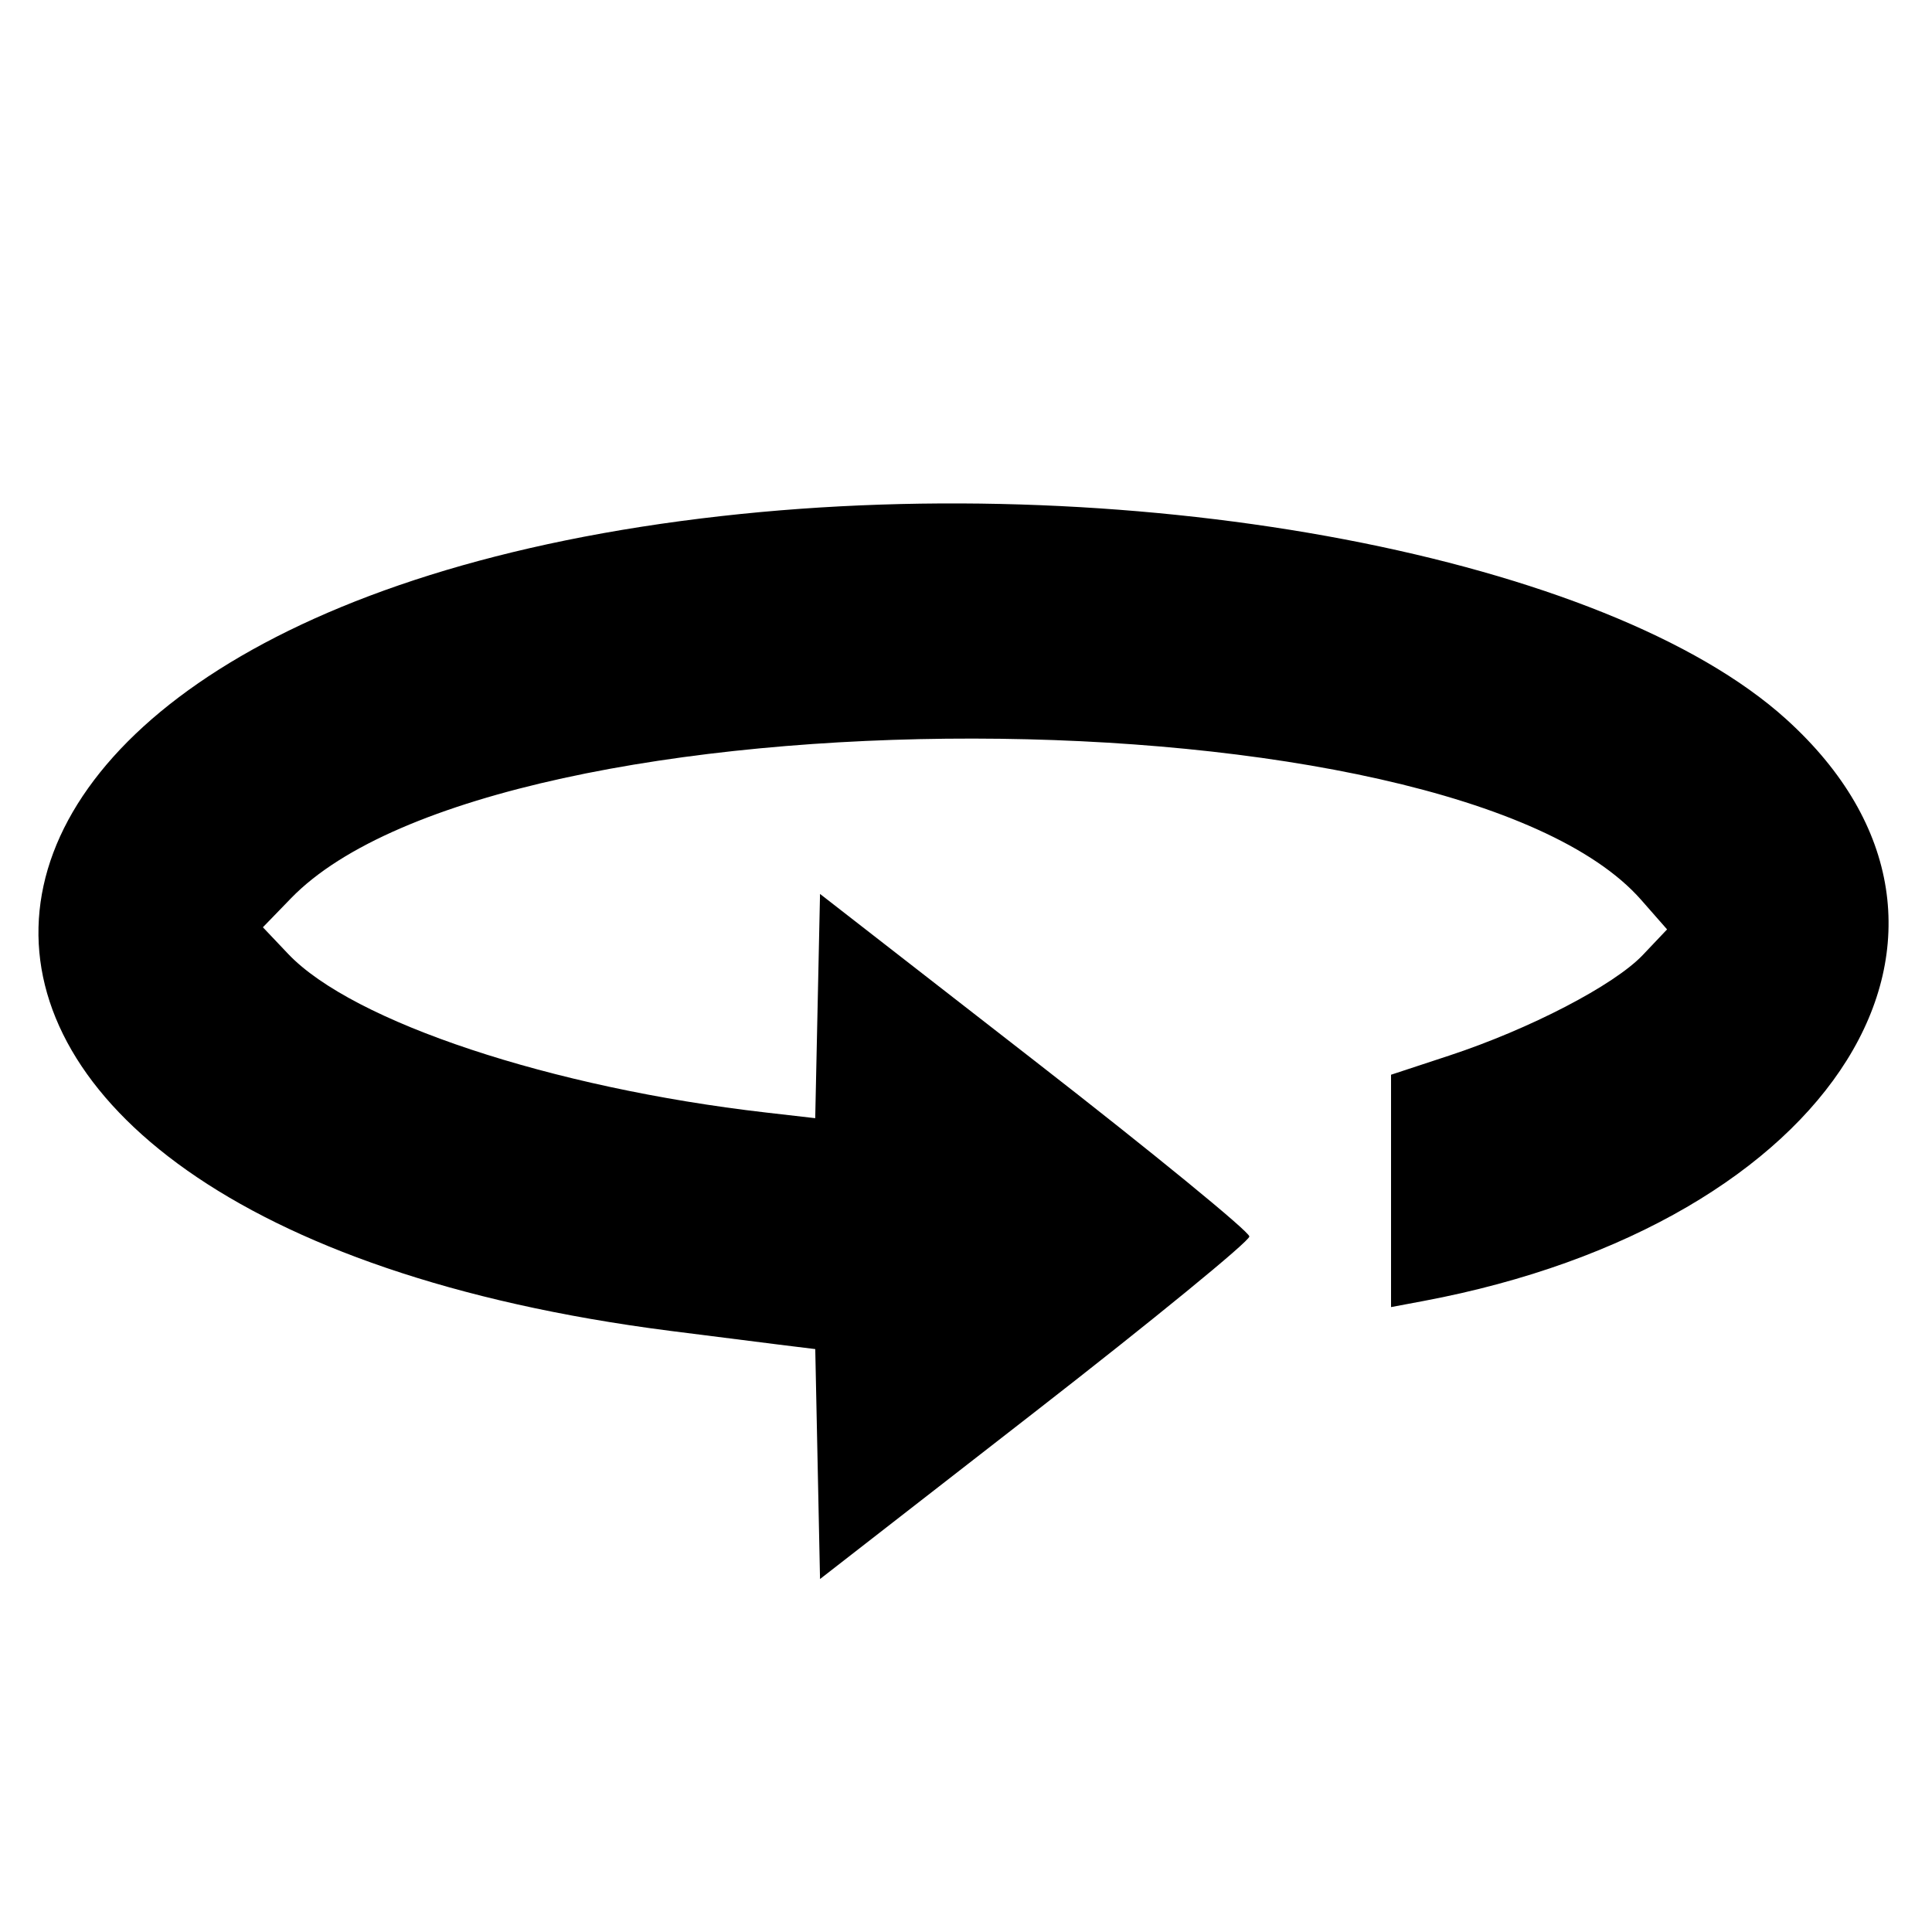
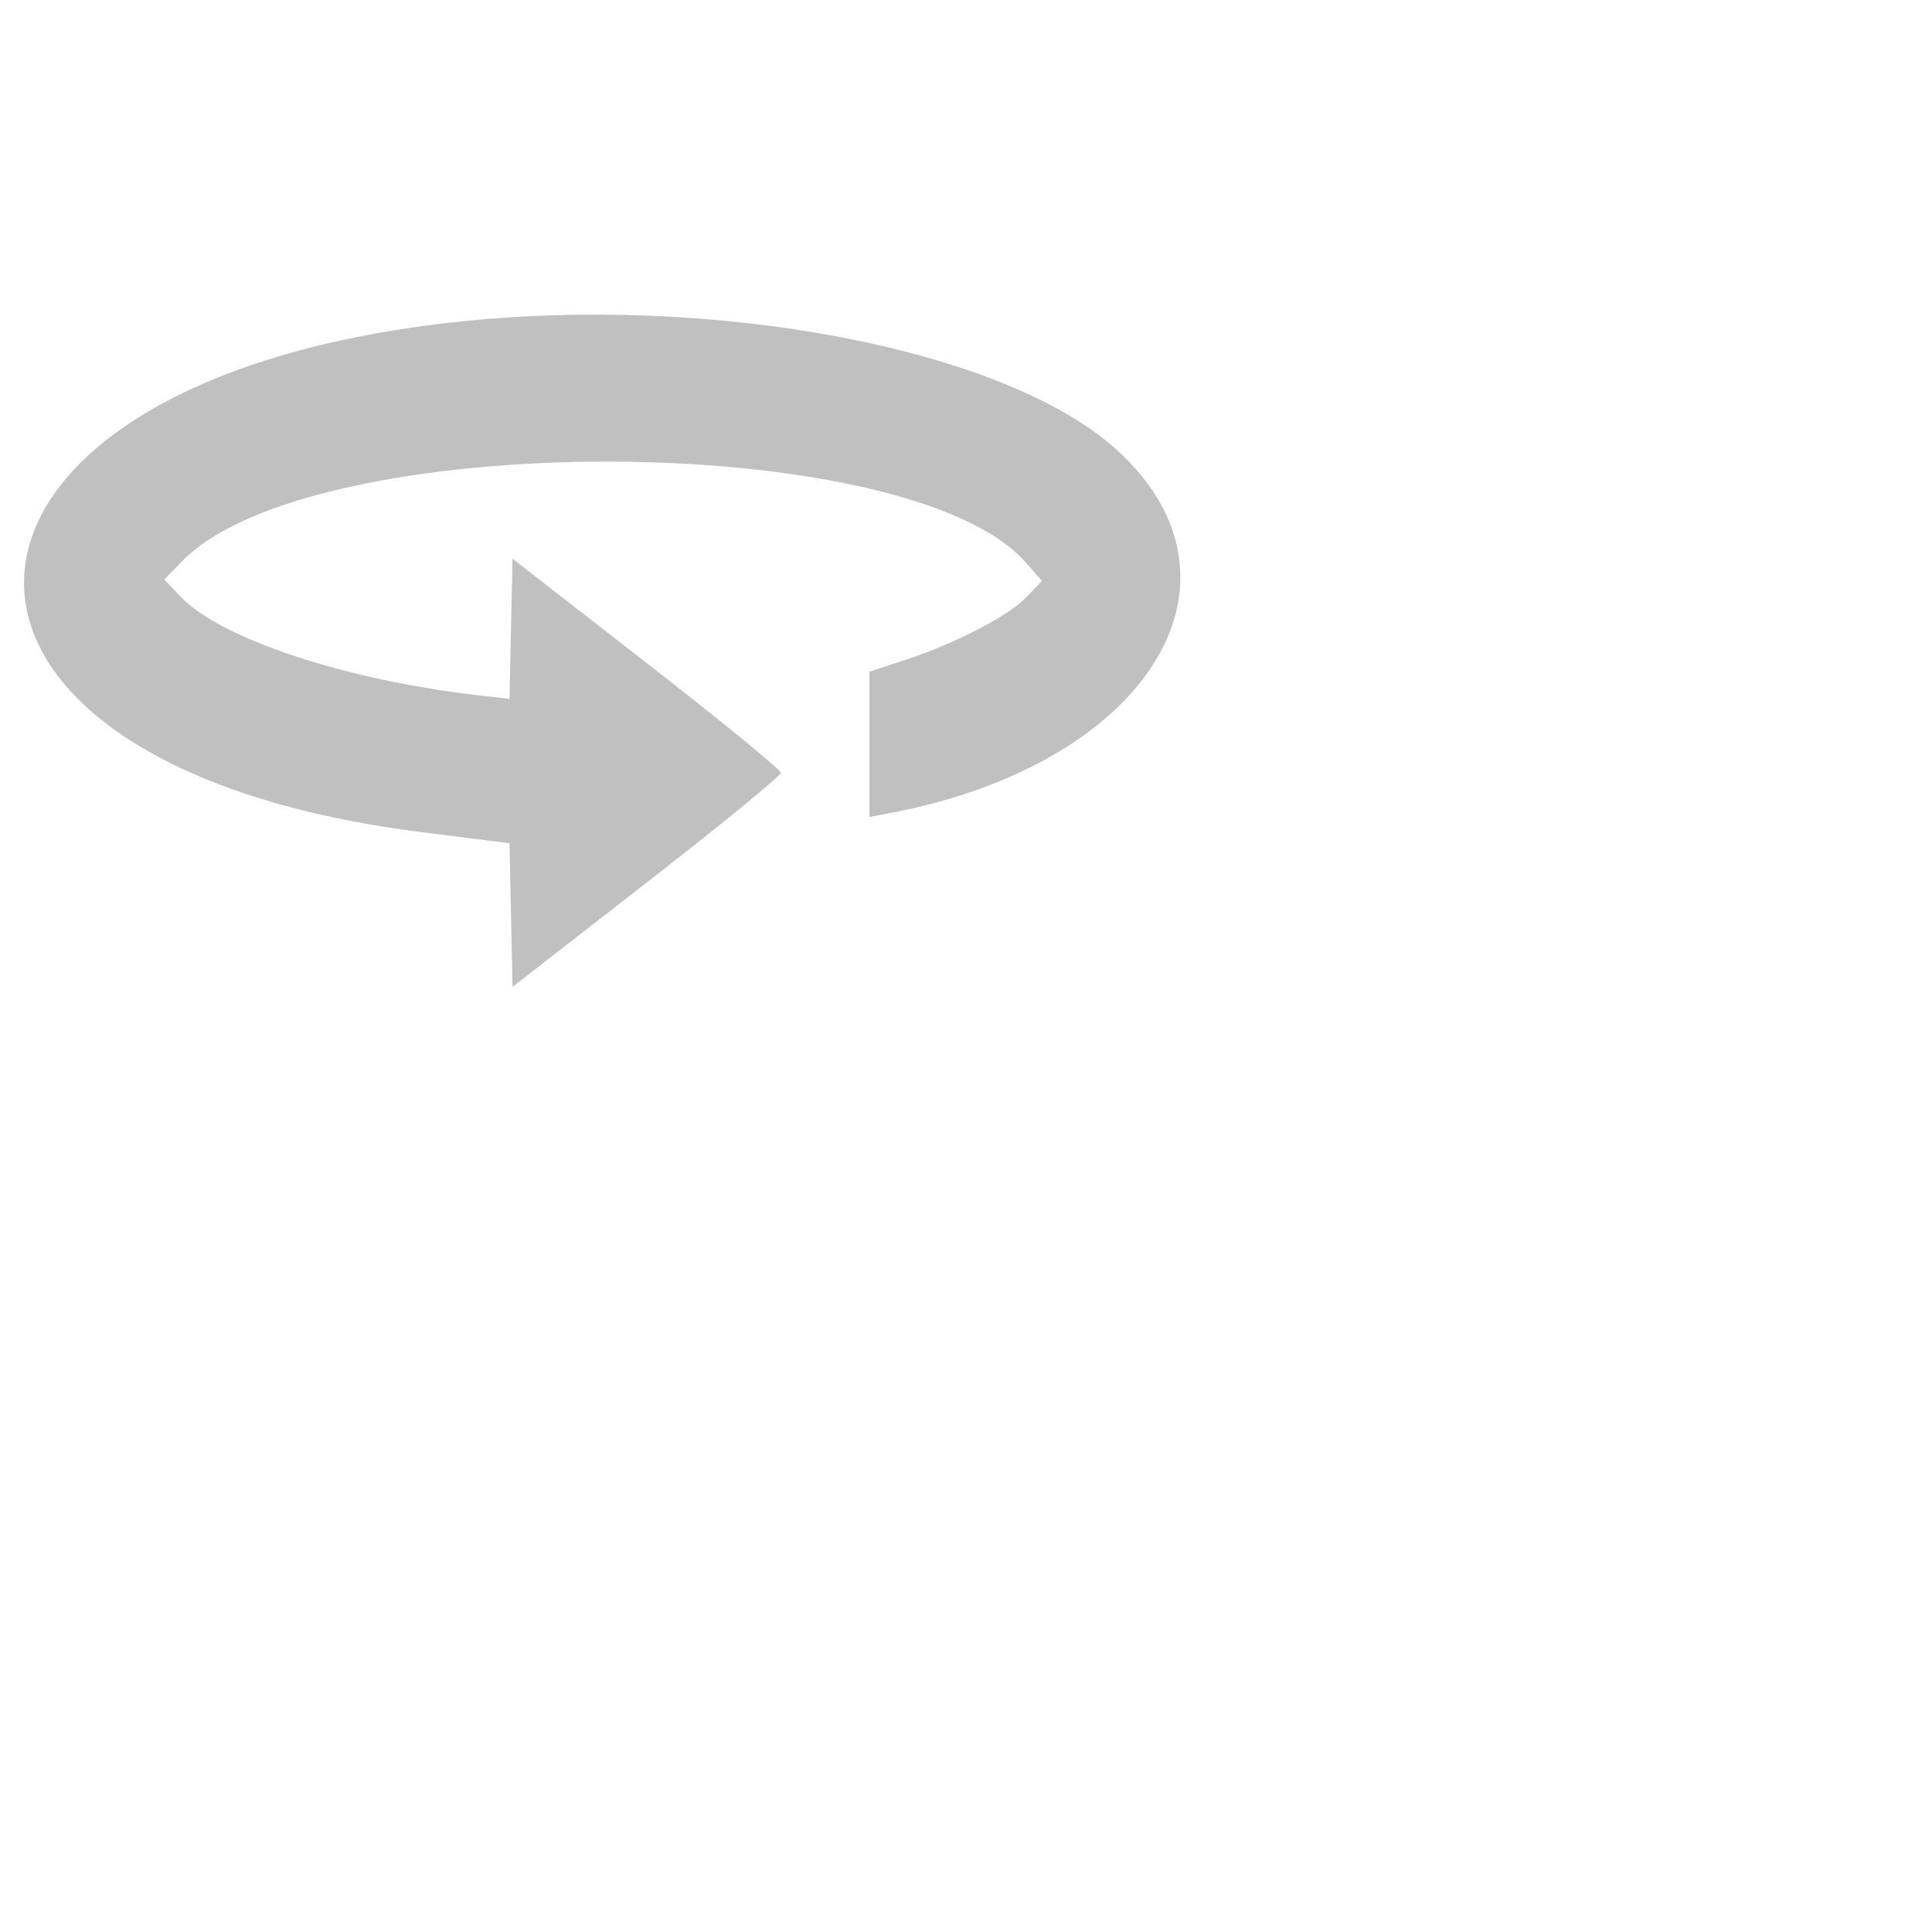
- <svg xmlns="http://www.w3.org/2000/svg" id="svg" width="400" height="400" viewBox="0, 0, 400,400">
-   <g id="svgg">
-     <path id="path0" d="M149.333 106.849 C -33.313 127.384,-41.223 252.474,138.667 275.531 C 146.978 276.596,157.155 277.883,161.284 278.391 L 168.790 279.314 169.284 303.117 L 169.778 326.920 214.222 292.359 C 238.667 273.351,258.667 256.989,258.667 256.000 C 258.667 255.011,238.667 238.649,214.222 219.641 L 169.778 185.080 169.280 208.294 L 168.783 231.508 158.614 230.340 C 114.170 225.237,73.024 211.579,59.659 197.495 L 54.430 191.983 60.245 185.983 C 103.148 141.719,300.841 141.956,339.792 186.318 L 345.150 192.421 340.131 197.714 C 334.182 203.985,316.718 213.058,300.000 218.562 L 288.000 222.512 288.000 246.565 L 288.000 270.618 294.624 269.375 C 380.118 253.336,418.057 192.558,369.823 148.909 C 332.872 115.470,236.377 97.063,149.333 106.849 " stroke="none" fill="#000000" fill-rule="evenodd" />
+ <svg xmlns="http://www.w3.org/2000/svg" xmlns:xlink="http://www.w3.org/1999/xlink" version="1.1" preserveAspectRatio="xMidYMid meet" viewBox="0 0 640 640" width="640" height="640">
+   <defs>
+     <path d="M149.33 106.85C-33.31 127.38 -41.22 252.47 138.67 275.53C146.98 276.6 157.16 277.88 161.28 278.39C161.78 278.45 164.29 278.76 168.79 279.31L169.28 303.12L169.78 326.92C196.44 306.18 211.26 294.66 214.22 292.36C238.67 273.35 258.67 256.99 258.67 256C258.67 255.01 238.67 238.65 214.22 219.64C211.26 217.34 196.44 205.82 169.78 185.08L169.28 208.29L168.78 231.51C162.68 230.81 159.29 230.42 158.61 230.34C114.17 225.24 73.02 211.58 59.66 197.5C59.31 197.13 57.57 195.29 54.43 191.98C57.92 188.38 59.86 186.38 60.25 185.98C103.15 141.72 300.84 141.96 339.79 186.32C340.15 186.72 341.94 188.76 345.15 192.42C342.14 195.6 340.47 197.36 340.13 197.71C334.18 203.99 316.72 213.06 300 218.56C299.2 218.83 295.2 220.14 288 222.51L288 246.57L288 270.62C291.97 269.87 294.18 269.46 294.62 269.38C380.12 253.34 418.06 192.56 369.82 148.91C332.87 115.47 236.38 97.06 149.33 106.85" id="d1N77bzoqF" />
+   </defs>
+   <g>
+     <g>
+       <g>
+         <use xlink:href="#d1N77bzoqF" opacity="1" fill="#c0c0c0" fill-opacity="1" />
+         <g>
+           <use xlink:href="#d1N77bzoqF" opacity="1" fill-opacity="0" stroke="#000000" stroke-width="1" stroke-opacity="0" />
+         </g>
+       </g>
+     </g>
  </g>
</svg>
